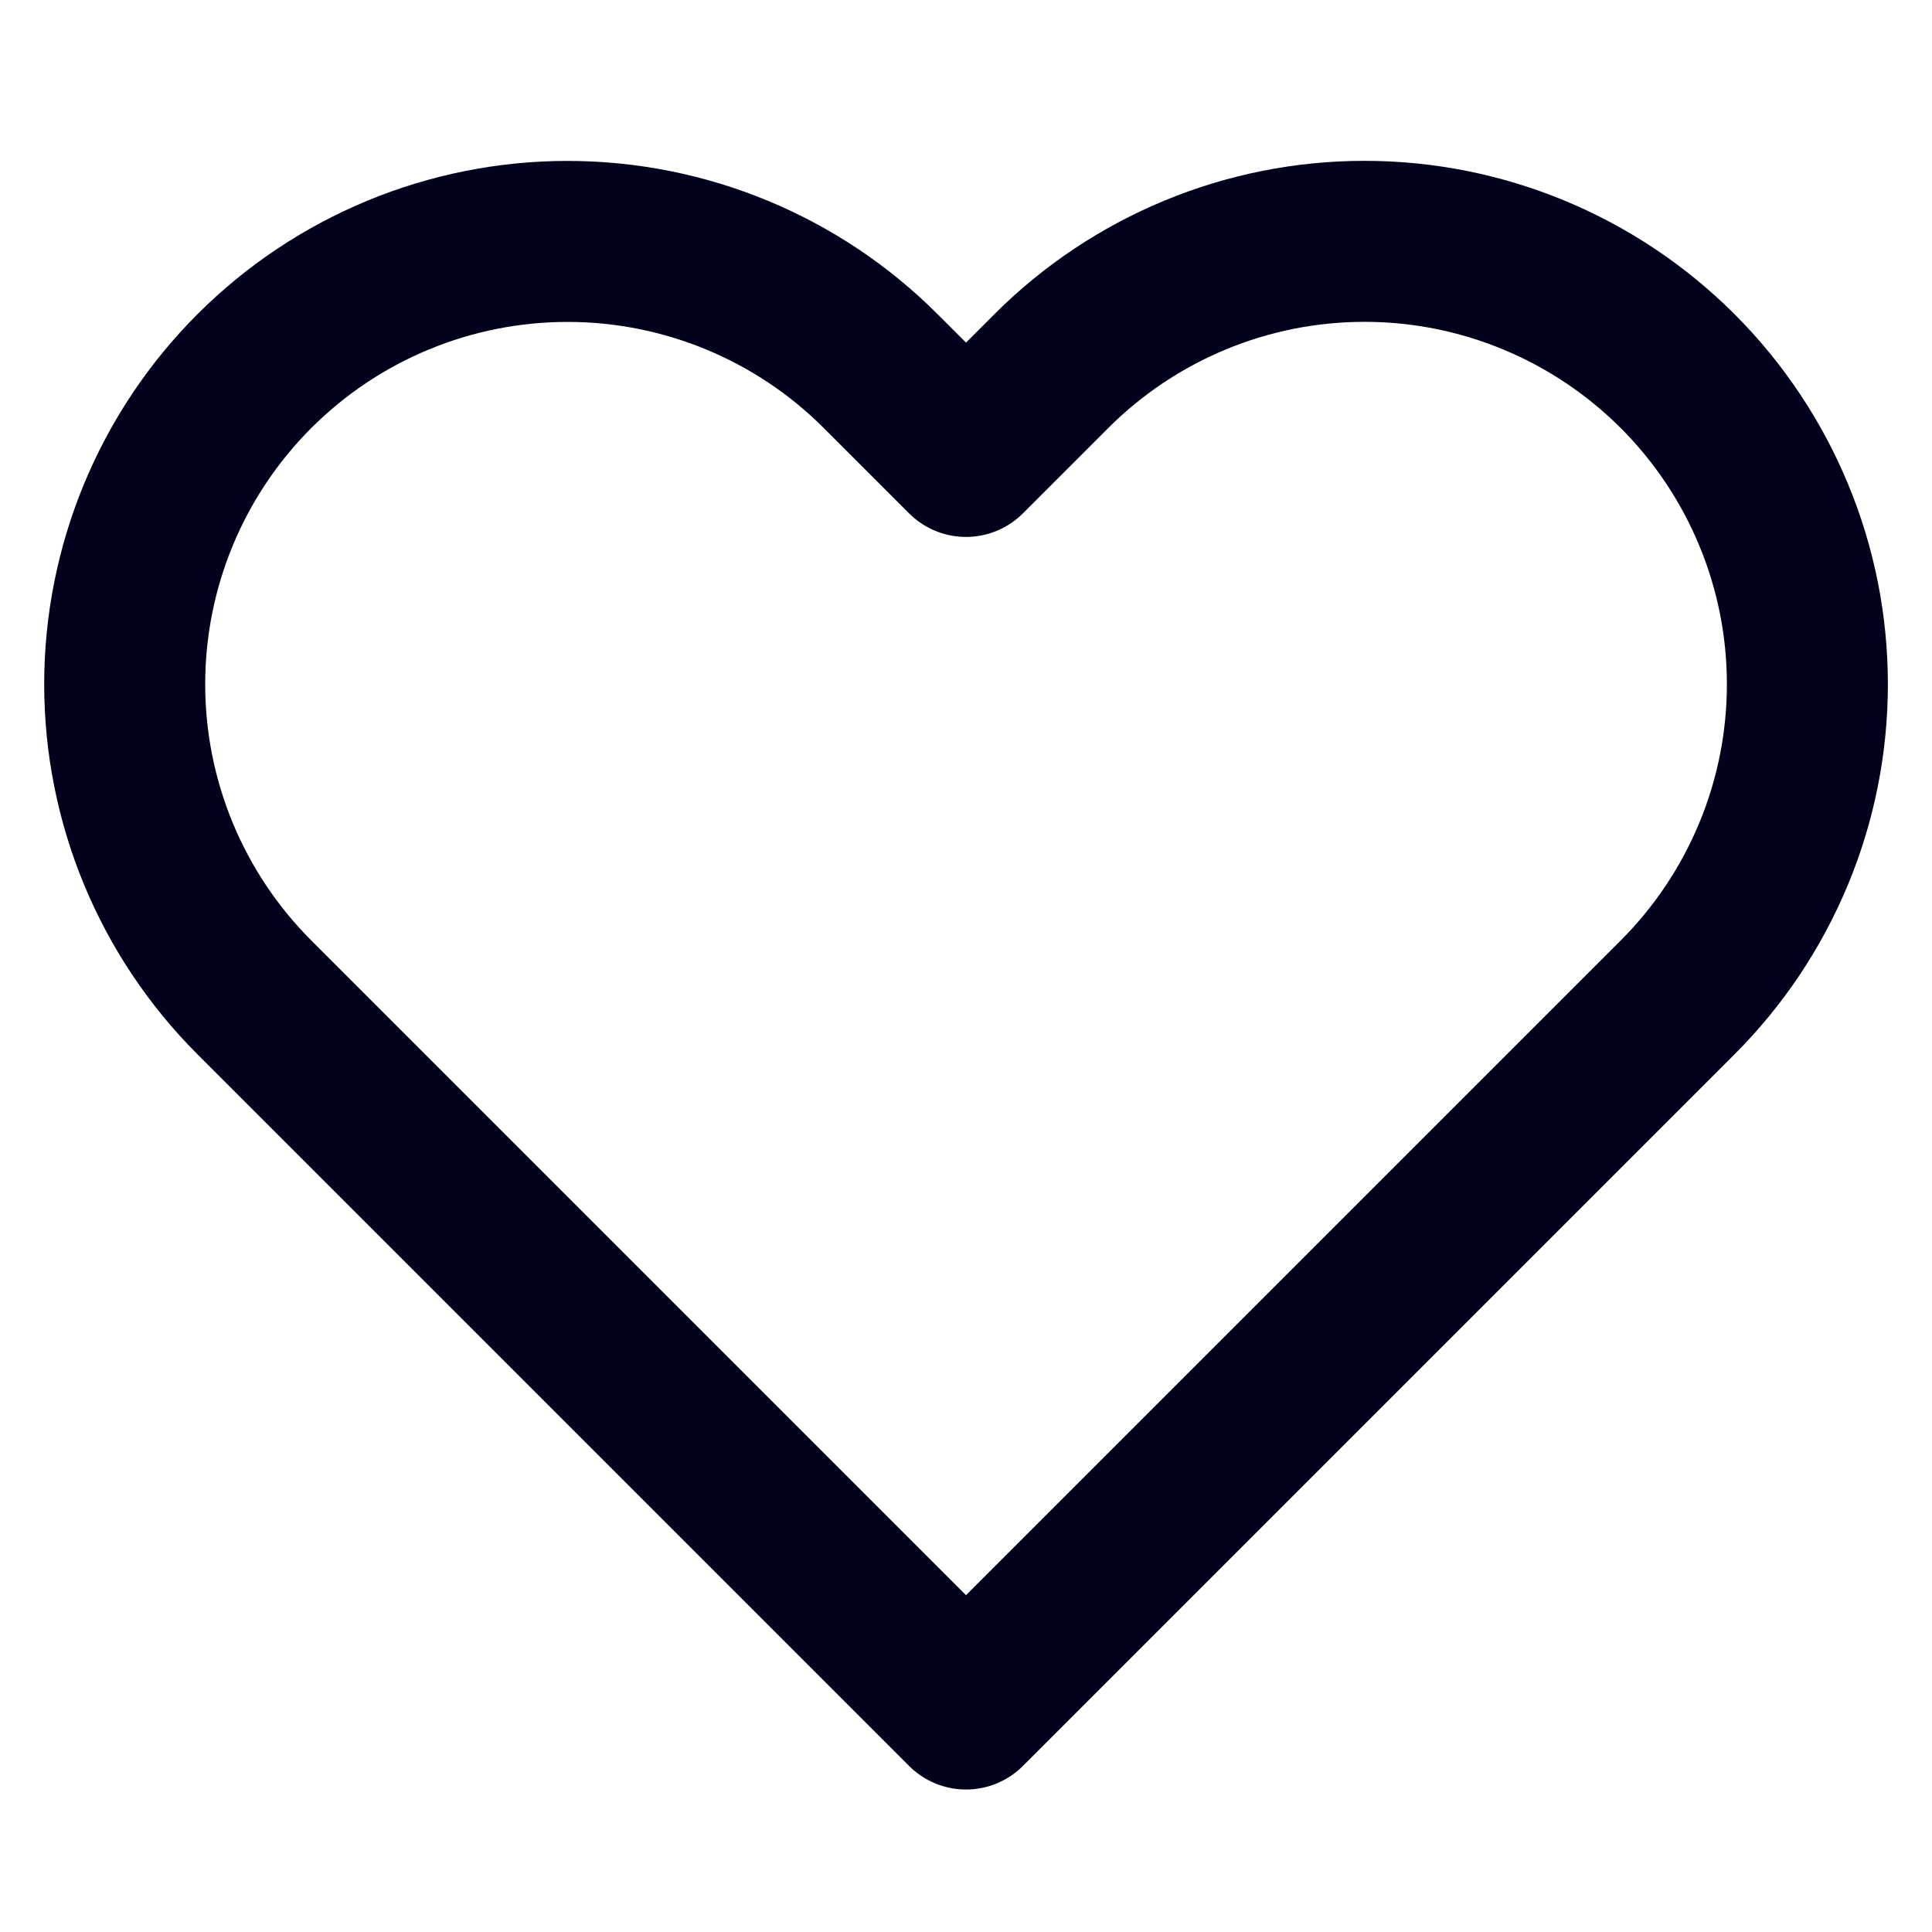
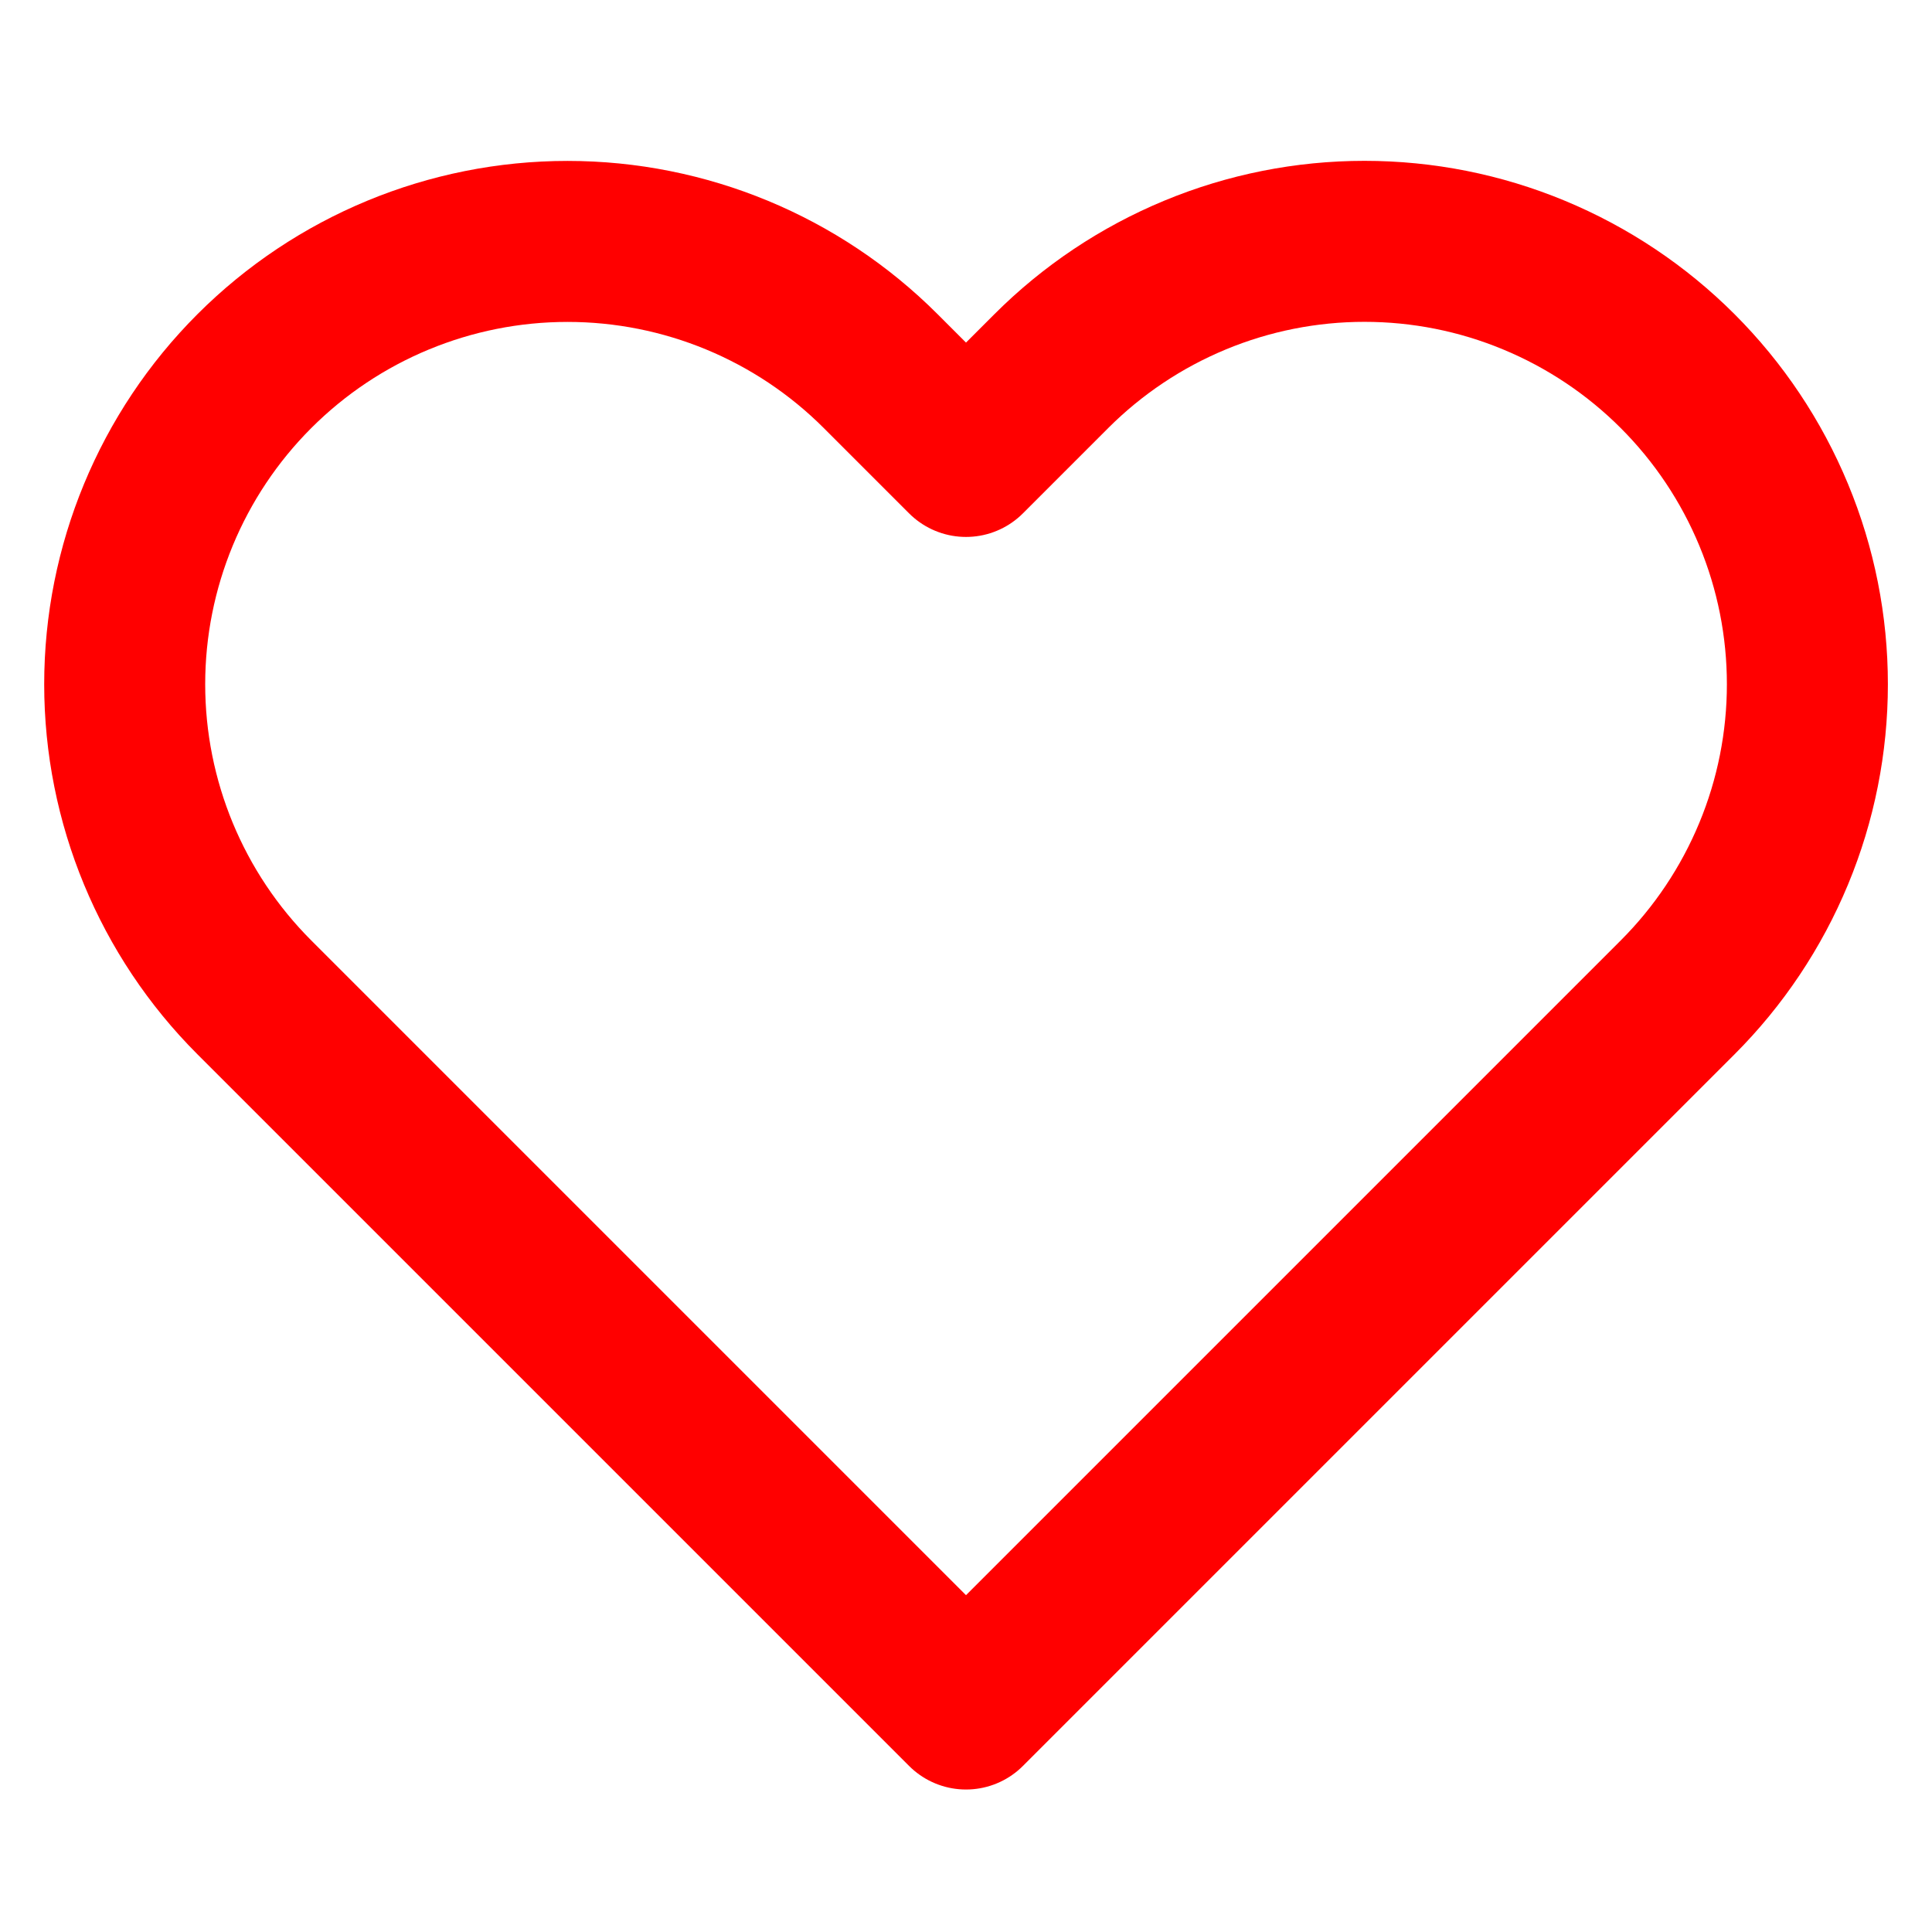
<svg xmlns="http://www.w3.org/2000/svg" width="24" height="24" viewBox="0 0 24 24" fill="none">
-   <path d="M20.84 4.61C20.329 4.099 19.723 3.694 19.055 3.417C18.388 3.14 17.673 2.998 16.95 2.998C16.228 2.998 15.512 3.14 14.845 3.417C14.177 3.694 13.571 4.099 13.06 4.61L12 5.67L10.94 4.61C9.908 3.578 8.509 2.999 7.05 2.999C5.591 2.999 4.192 3.578 3.16 4.61C2.128 5.642 1.549 7.041 1.549 8.5C1.549 9.959 2.128 11.358 3.16 12.39L4.22 13.45L12 21.23L19.78 13.45L20.84 12.39C21.351 11.879 21.756 11.273 22.033 10.605C22.31 9.938 22.452 9.222 22.452 8.5C22.452 7.777 22.31 7.062 22.033 6.395C21.756 5.727 21.351 5.121 20.84 4.61Z" stroke="#02021D" stroke-width="2" stroke-linecap="round" stroke-linejoin="round" />
+   <path d="M20.84 4.61C20.329 4.099 19.723 3.694 19.055 3.417C18.388 3.14 17.673 2.998 16.95 2.998C16.228 2.998 15.512 3.14 14.845 3.417C14.177 3.694 13.571 4.099 13.06 4.61L12 5.67L10.94 4.61C9.908 3.578 8.509 2.999 7.05 2.999C5.591 2.999 4.192 3.578 3.16 4.61C2.128 5.642 1.549 7.041 1.549 8.5C1.549 9.959 2.128 11.358 3.16 12.39L4.22 13.45L12 21.23L19.78 13.45L20.84 12.39C21.351 11.879 21.756 11.273 22.033 10.605C22.31 9.938 22.452 9.222 22.452 8.5C22.452 7.777 22.31 7.062 22.033 6.395C21.756 5.727 21.351 5.121 20.84 4.61Z" stroke="#FF0000" stroke-width="2" stroke-linecap="round" stroke-linejoin="round" />
</svg>
